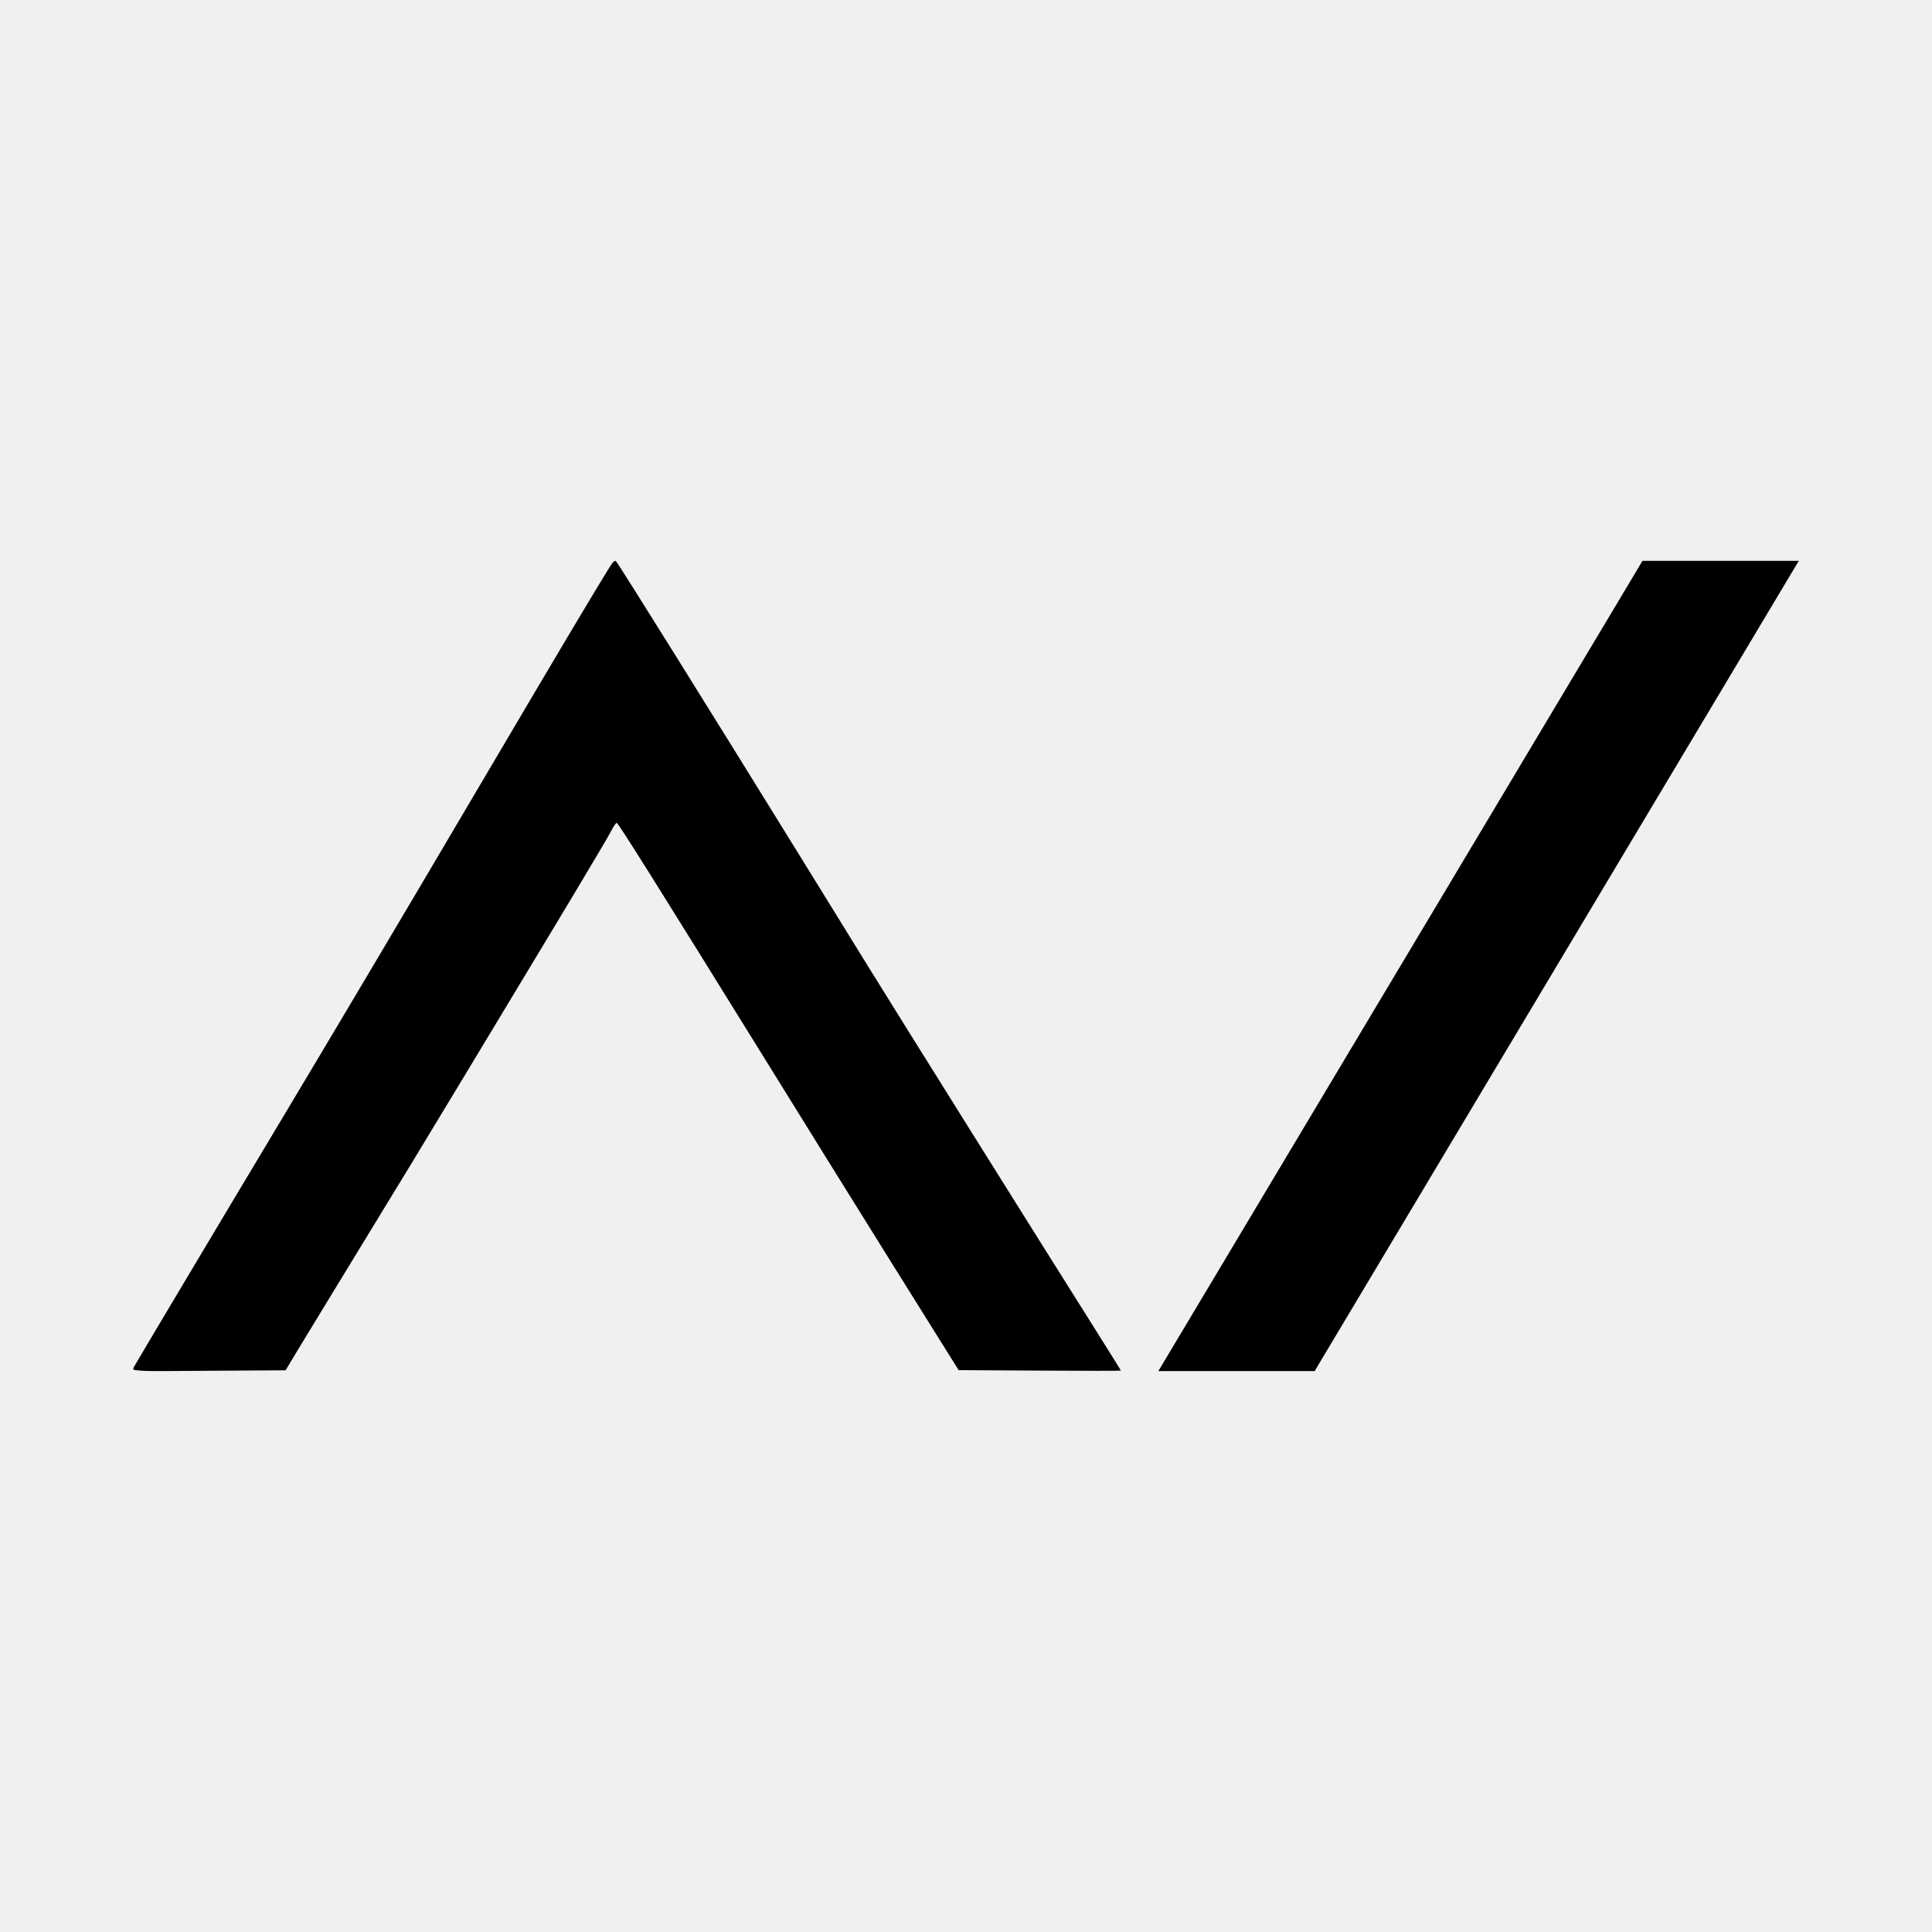
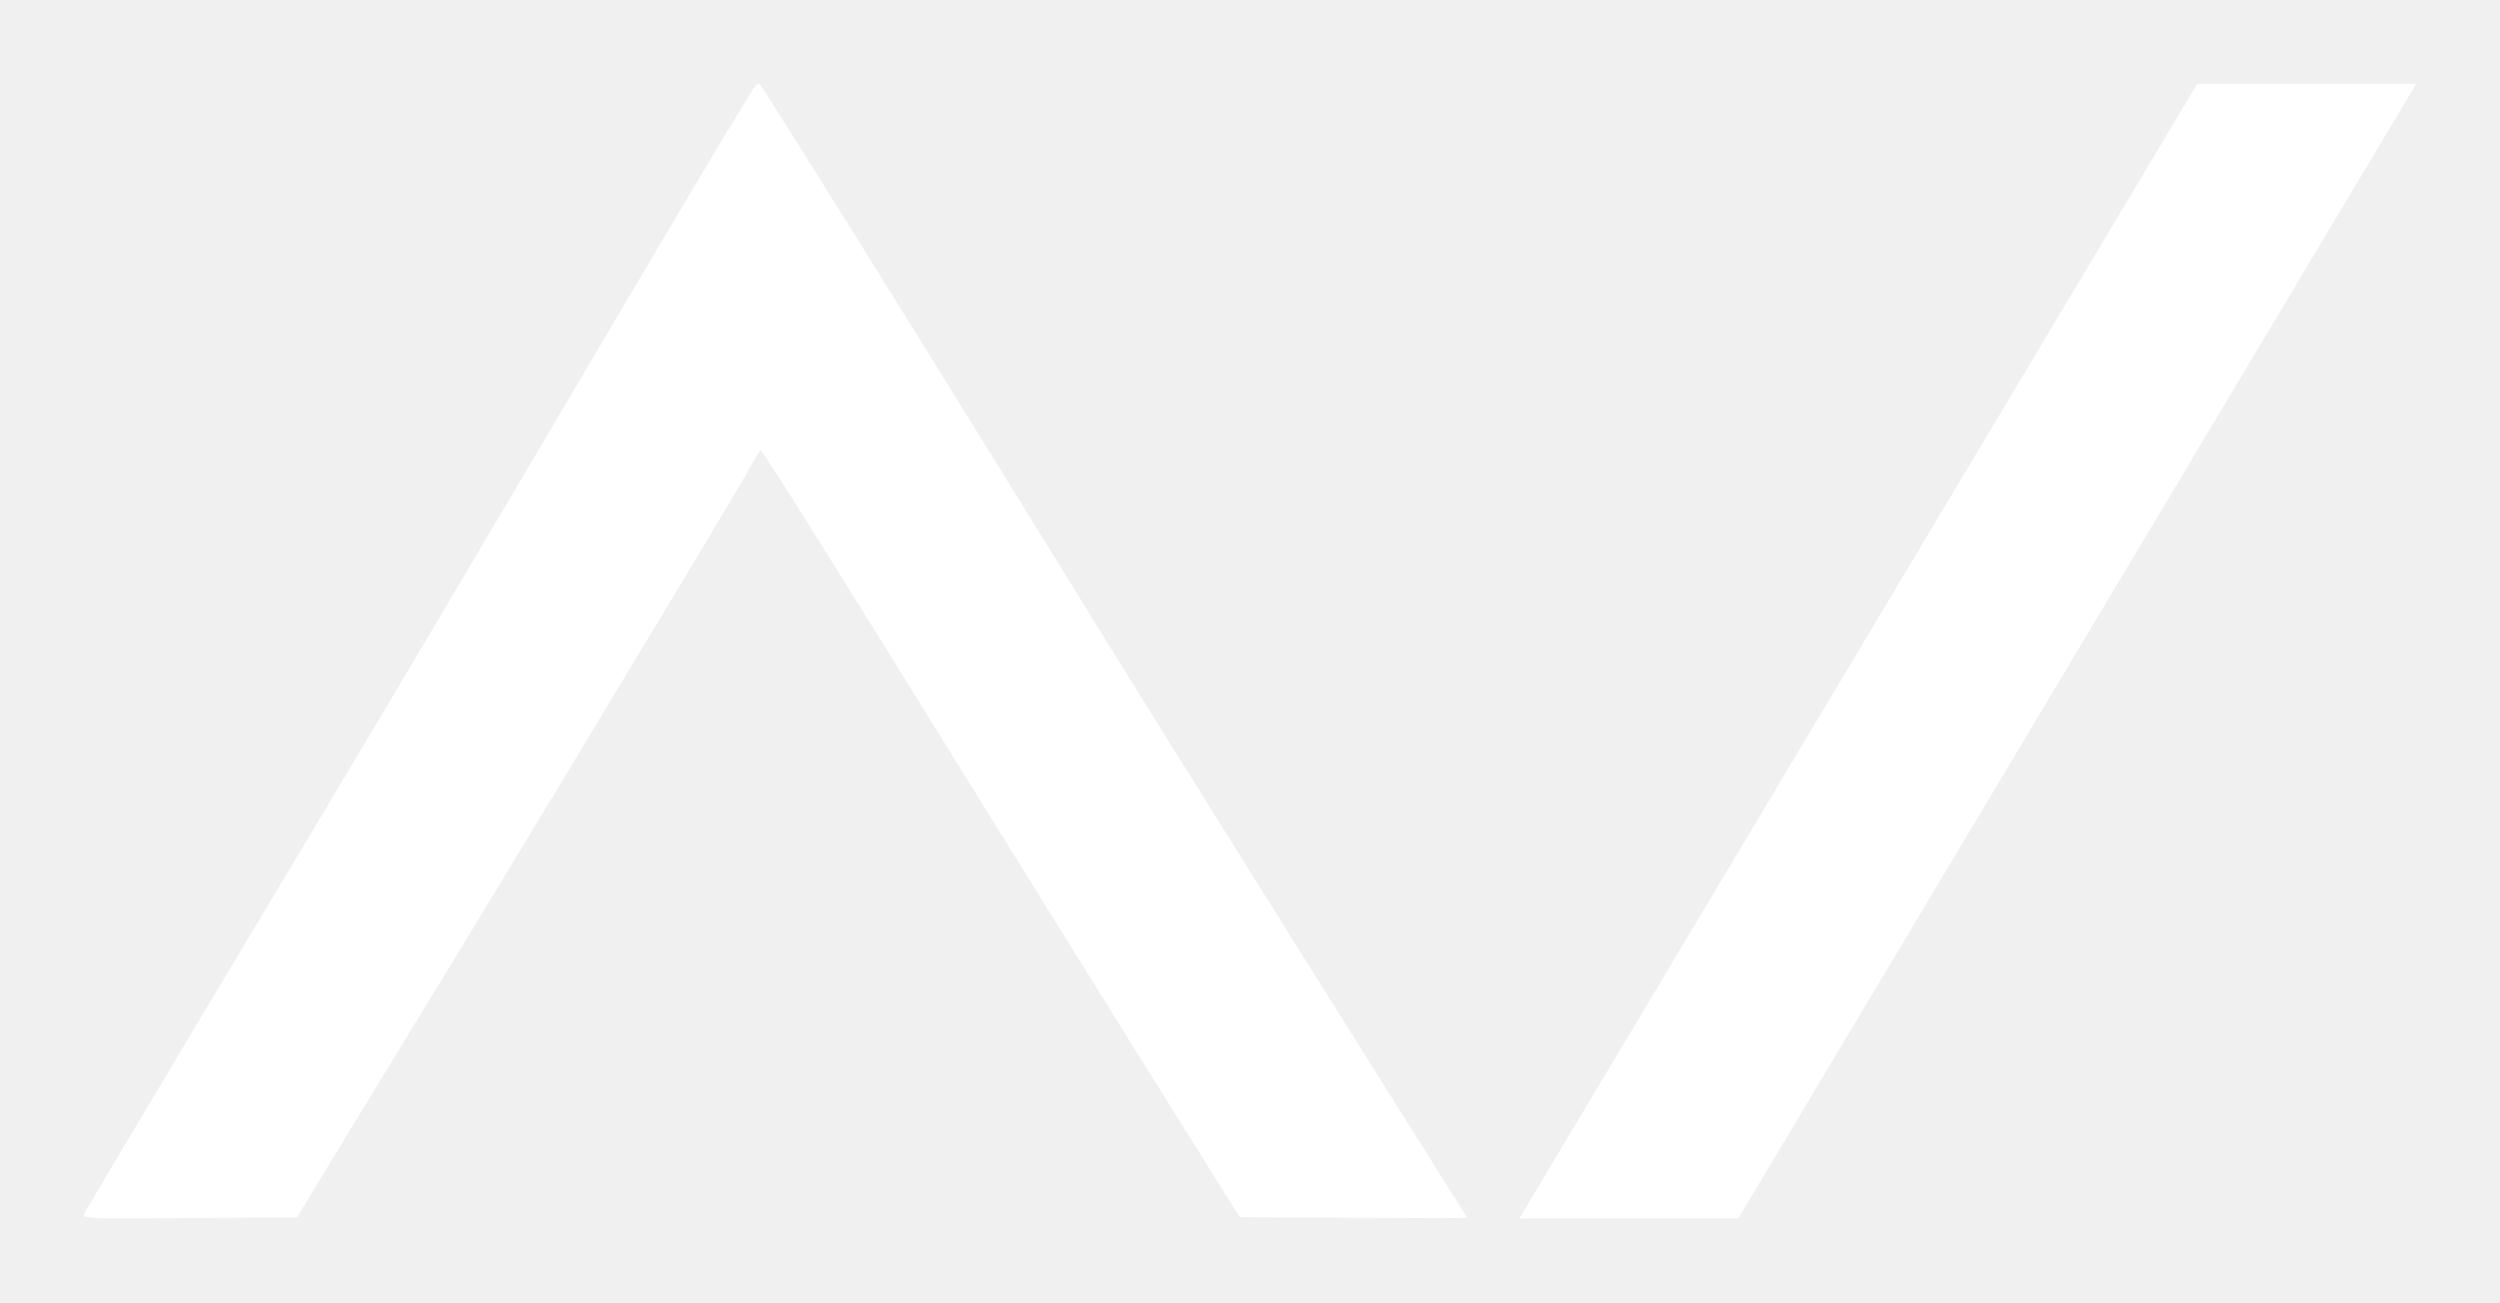
- <svg xmlns="http://www.w3.org/2000/svg" viewBox="114.58 -38.14 1291.67 1291.67">
-   <style>
-     path { fill: #000000; }
-     @media (prefers-color-scheme: dark) {
-       path { fill: #ffffff; }
-     }
-   </style>
+ <svg xmlns="http://www.w3.org/2000/svg" viewBox="163.66 296.84 1193.51 621.70" fill="#ffffff">
  <g transform="translate(0,1254) scale(0.1,-0.1)">
    <path d="M5208 9108 c-102 -165 -346 -575 -781 -1313 -671 -1138 -1030 -1742 -1457 -2455 -320 -533 -914 -1530 -928 -1556 -11 -21 -9 -22 41 -26 28 -3 111 -4 182 -3 72 0 279 2 460 3 l330 2 86 143 c80 131 240 395 754 1237 191 314 496 820 1053 1745 145 242 275 461 288 488 13 26 28 47 33 47 10 0 286 -441 973 -1550 233 -377 624 -1006 868 -1397 l445 -712 543 -3 c298 -2 542 -2 542 0 0 2 -93 150 -206 330 -325 515 -1256 2003 -1484 2372 -114 184 -319 517 -457 740 -557 902 -1209 1948 -1228 1968 -10 11 -21 -1 -57 -60z" />
    <path d="M8890.0 3754.6L9935.0 3754.6L13171.7 9171.6L12126.7 9171.6Z" />
  </g>
</svg>
